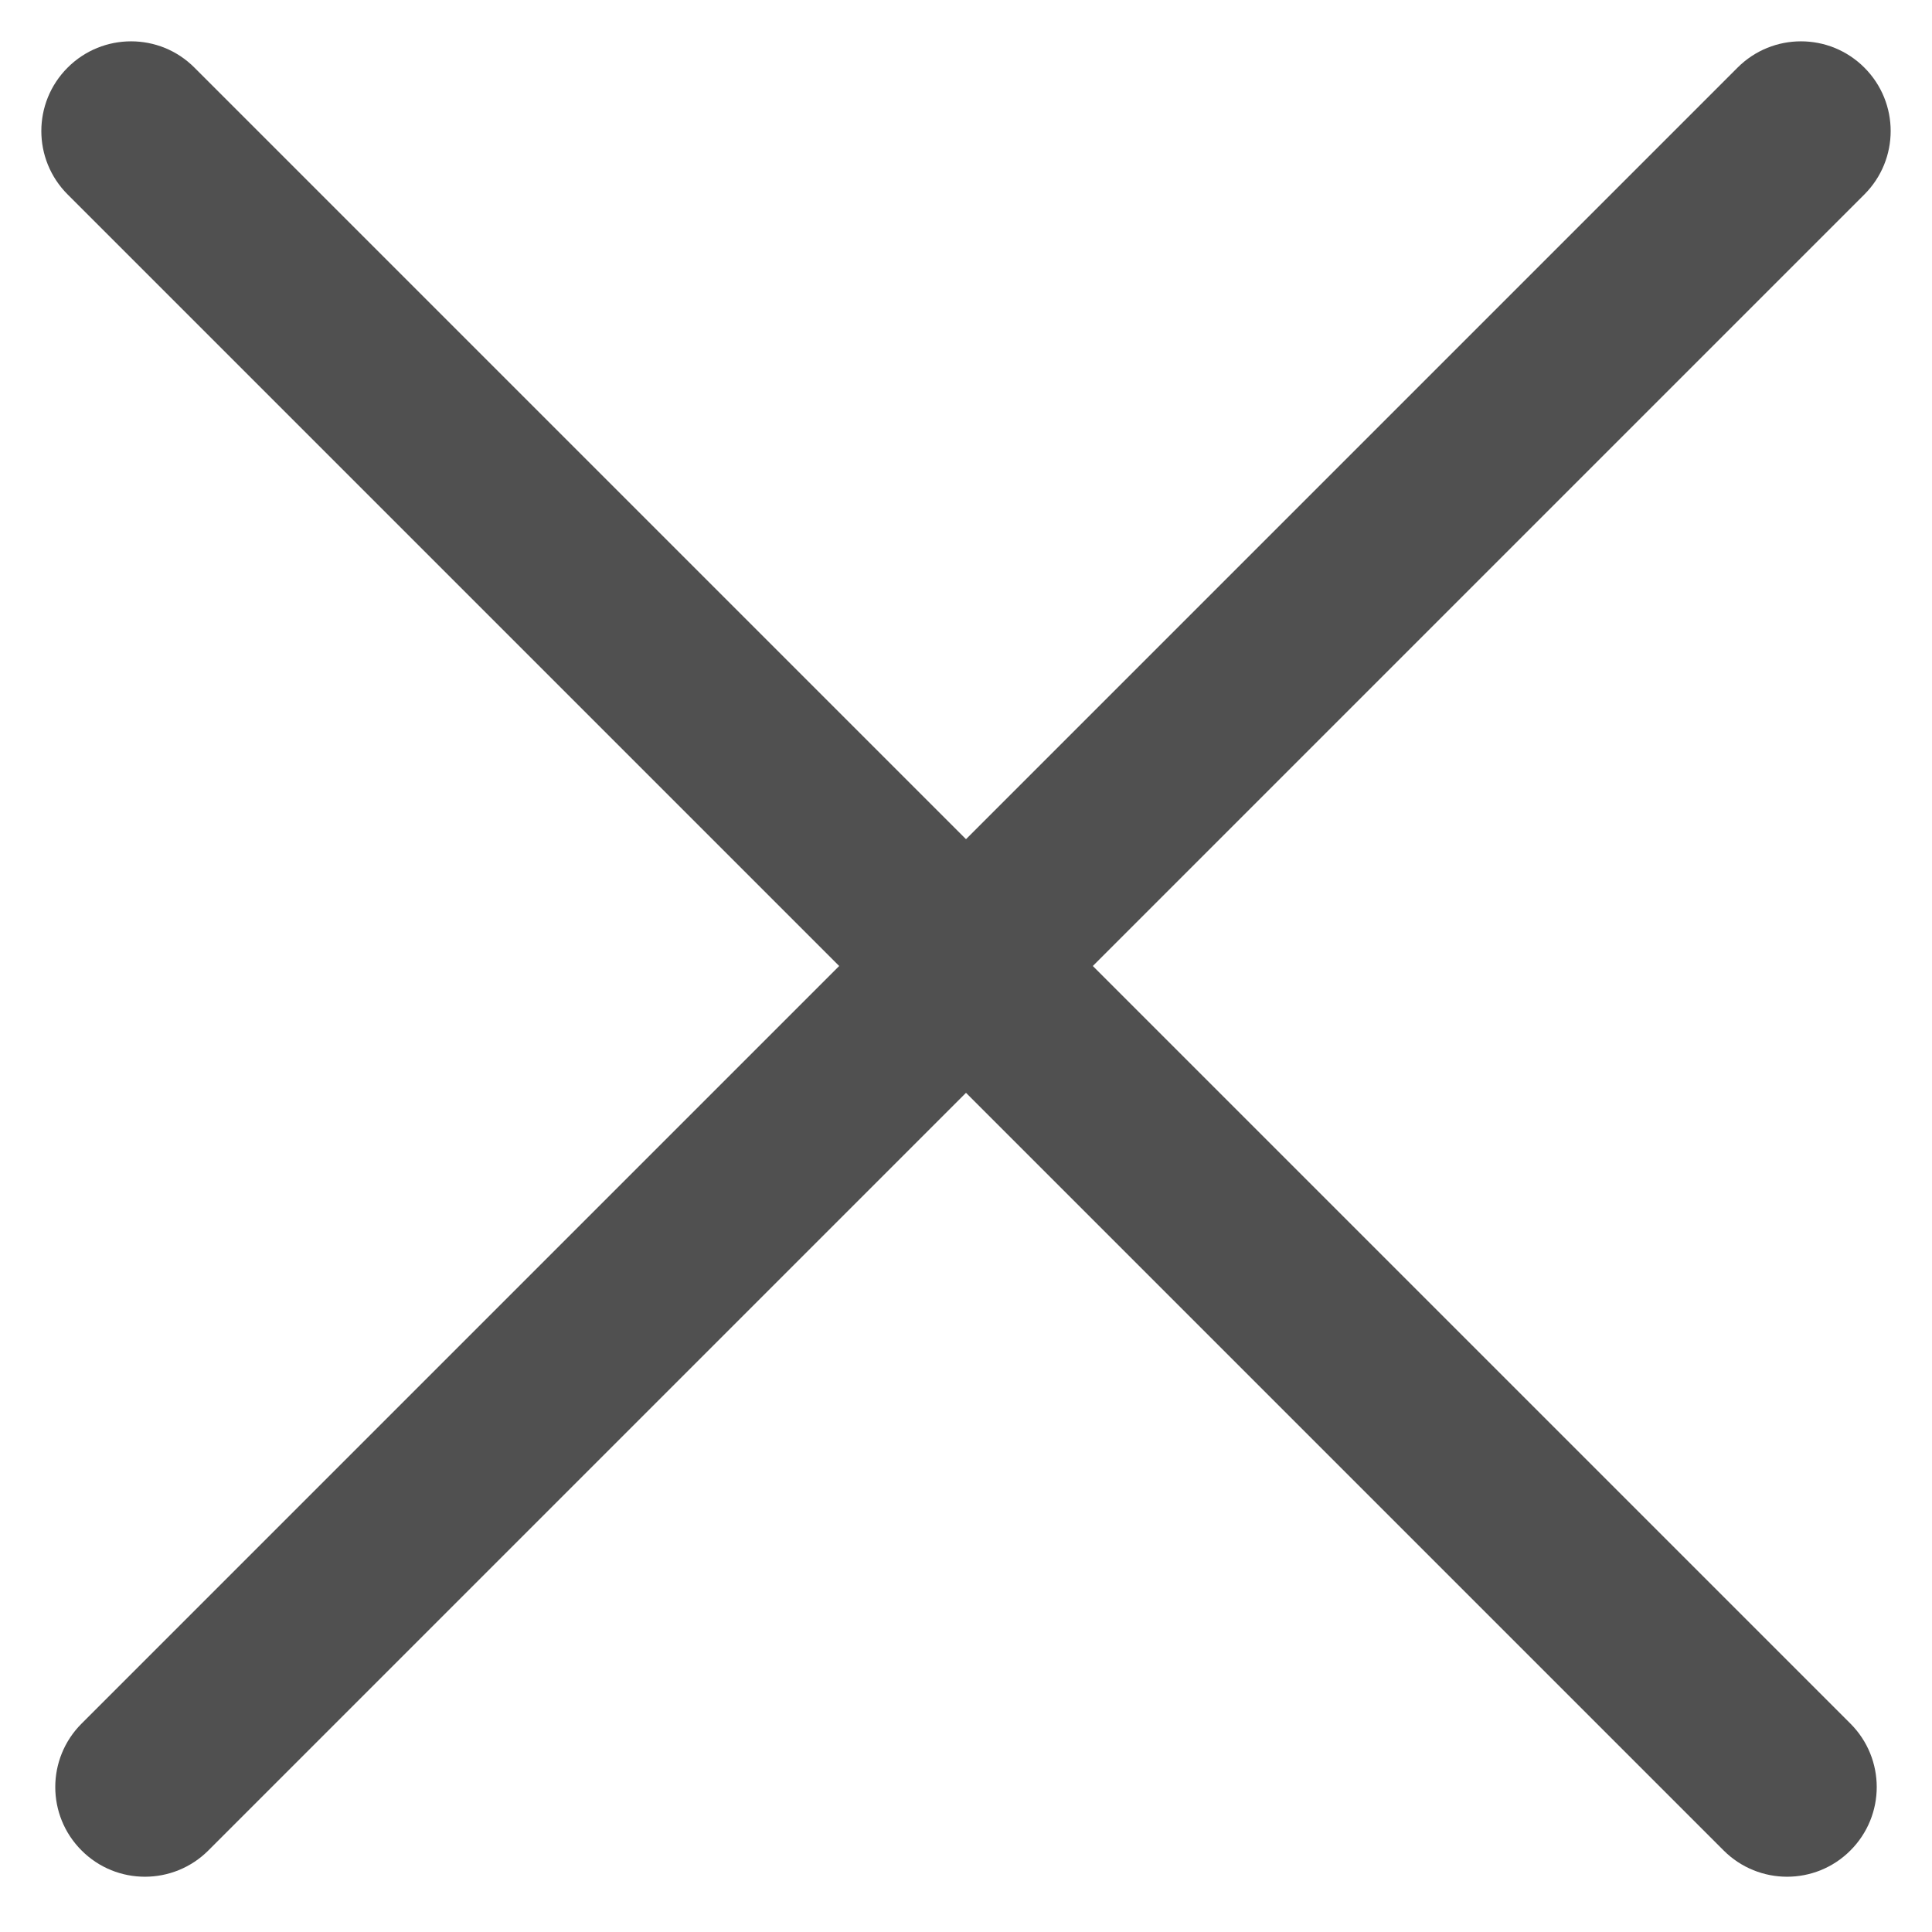
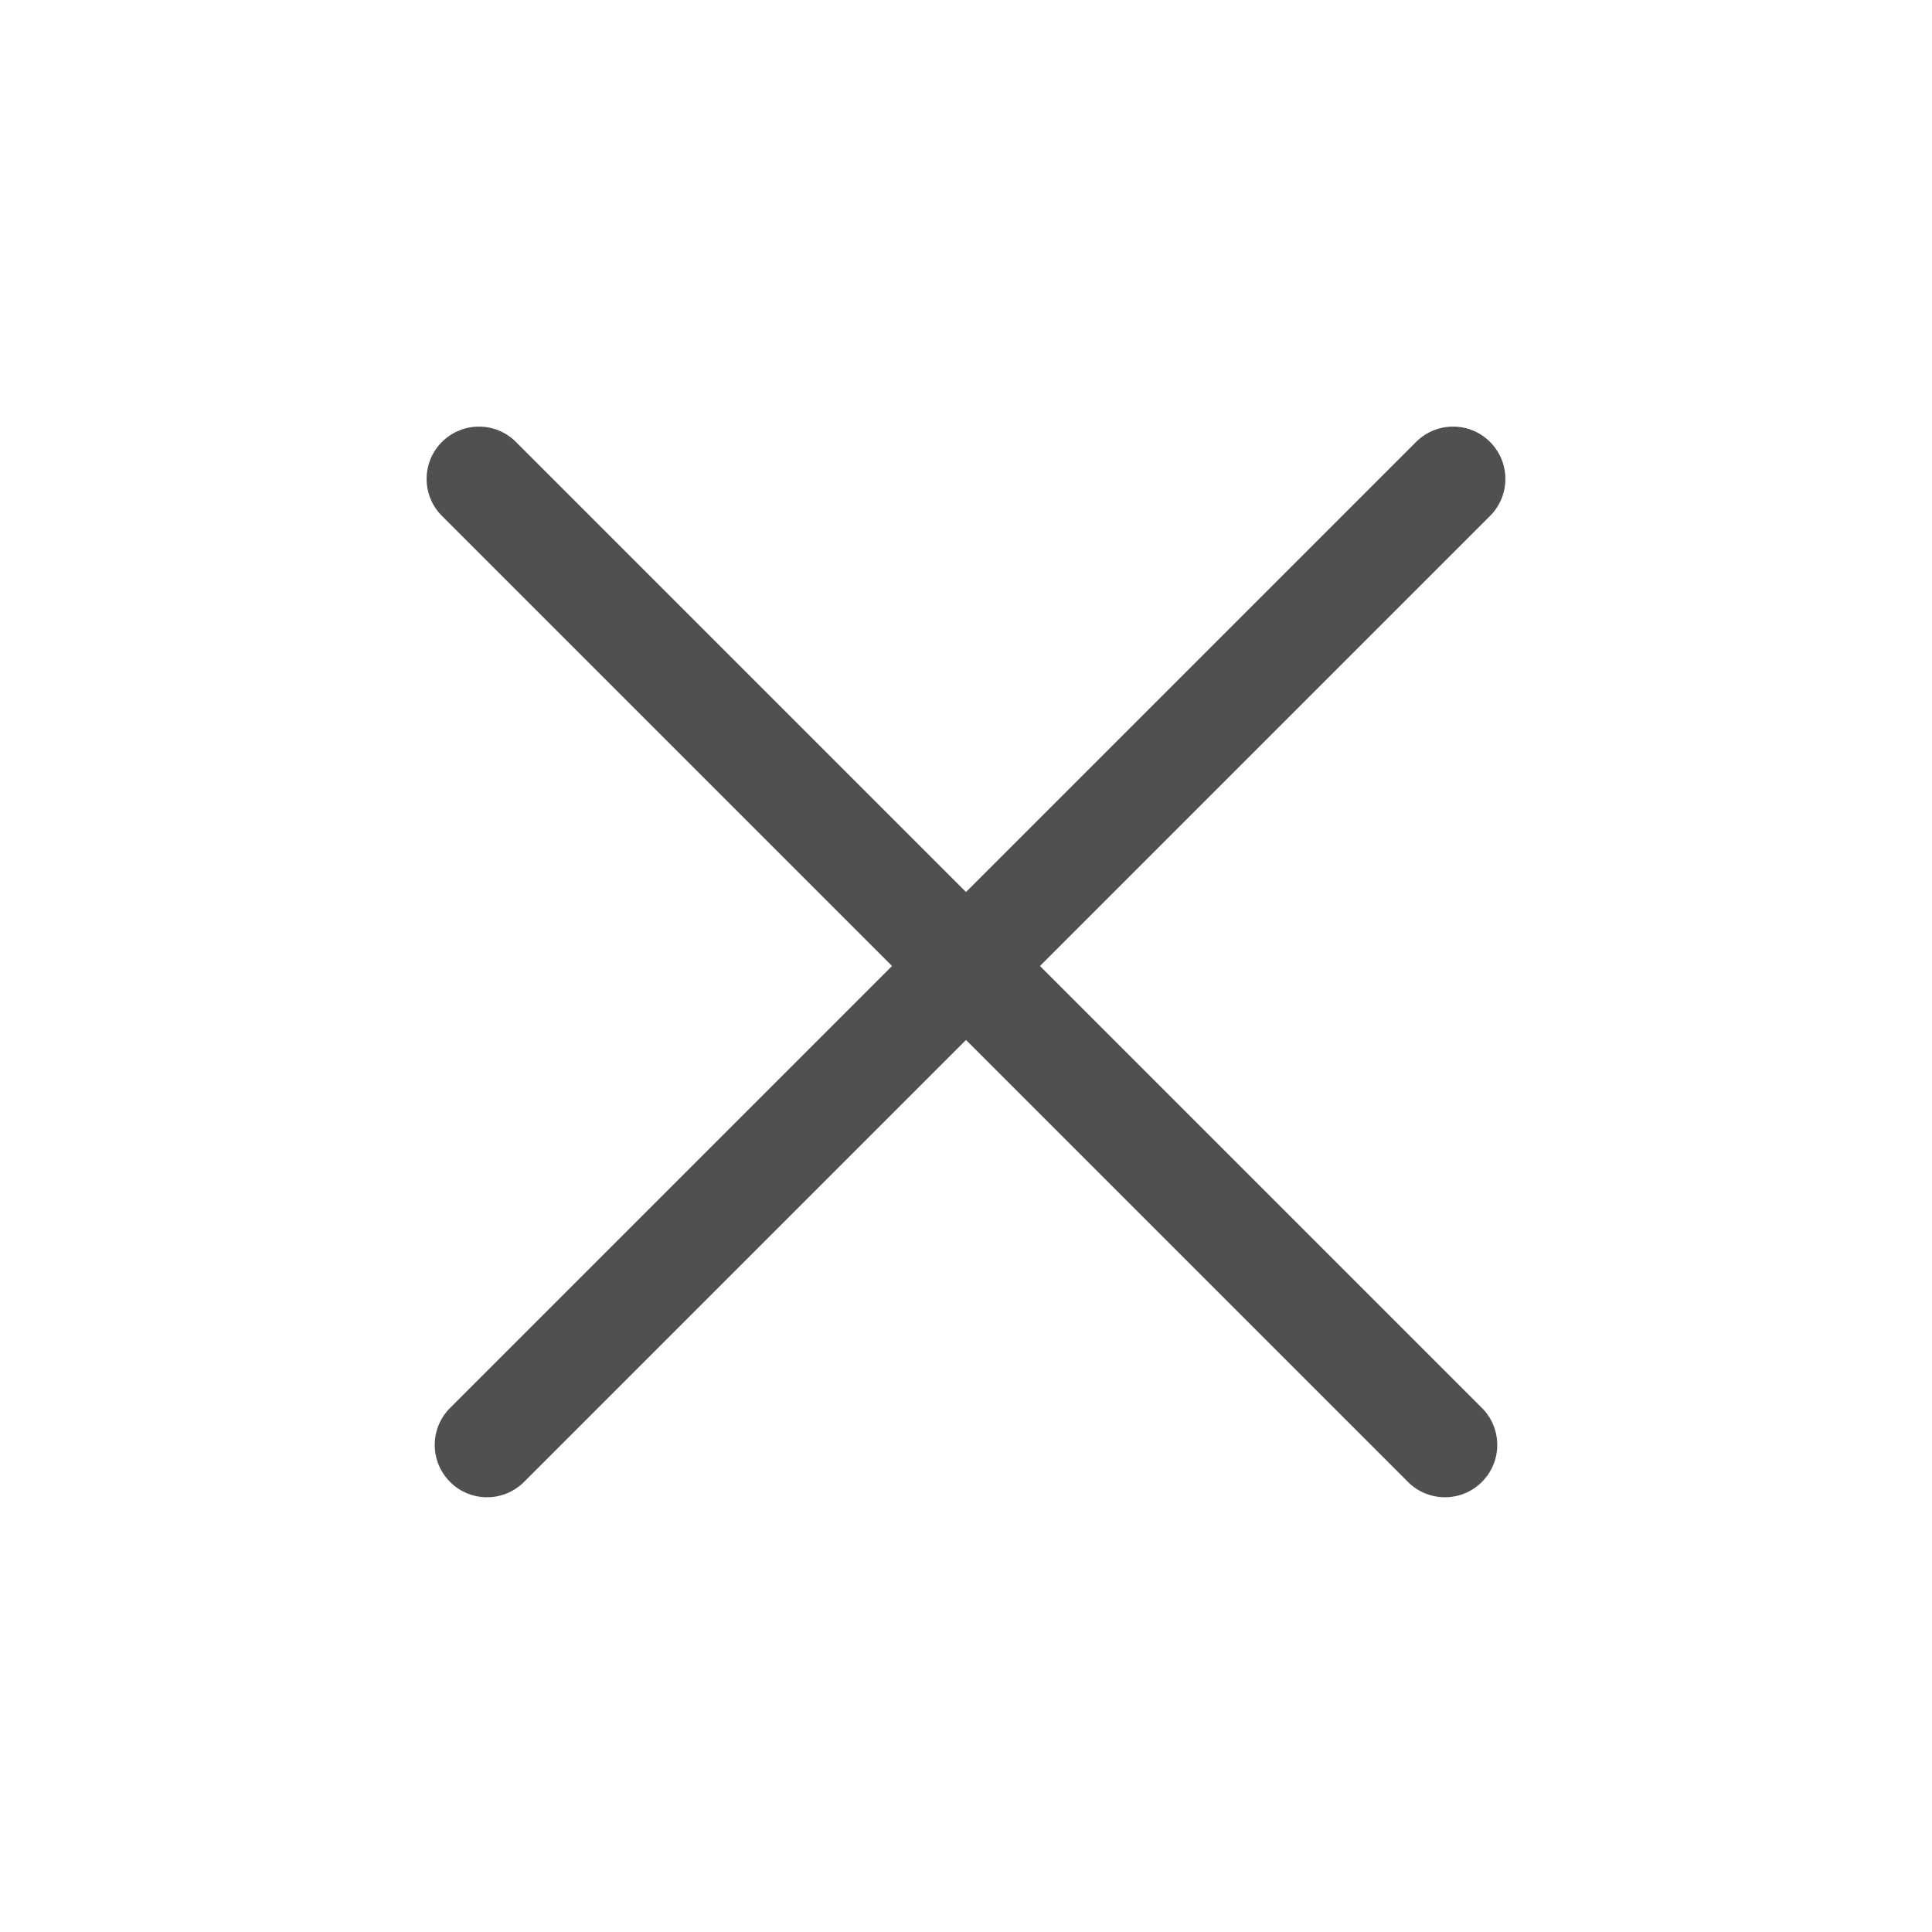
- <svg xmlns="http://www.w3.org/2000/svg" width="14" height="14" viewBox="0 0 14 14" fill="none">
-   <path d="M1.409 0.49C1.156 0.236 0.744 0.236 0.49 0.49C0.236 0.744 0.236 1.155 0.49 1.409L6.081 7L0.591 12.49C0.337 12.744 0.337 13.155 0.591 13.409C0.844 13.663 1.256 13.663 1.51 13.409L7 7.919L12.49 13.409C12.744 13.663 13.156 13.663 13.409 13.409C13.663 13.155 13.663 12.744 13.409 12.49L7.919 7L13.51 1.409C13.764 1.155 13.764 0.744 13.51 0.49C13.256 0.236 12.845 0.236 12.591 0.49L7 6.081L1.409 0.49Z" fill="#505050" />
+ <svg xmlns="http://www.w3.org/2000/svg" width="24" height="24" viewBox="0 0 24 24" fill="none">
+   <path d="M6.409 5.49C6.156 5.236 5.744 5.236 5.49 5.49C5.236 5.744 5.236 6.155 5.49 6.409L11.081 12L5.591 17.49C5.337 17.744 5.337 18.155 5.591 18.409C5.844 18.663 6.256 18.663 6.51 18.409L12 12.919L17.49 18.409C17.744 18.663 18.156 18.663 18.409 18.409C18.663 18.155 18.663 17.744 18.409 17.49L12.919 12L18.51 6.409C18.764 6.155 18.764 5.744 18.51 5.49C18.256 5.236 17.845 5.236 17.591 5.49L12 11.081L6.409 5.49Z" fill="#505050" />
</svg>
